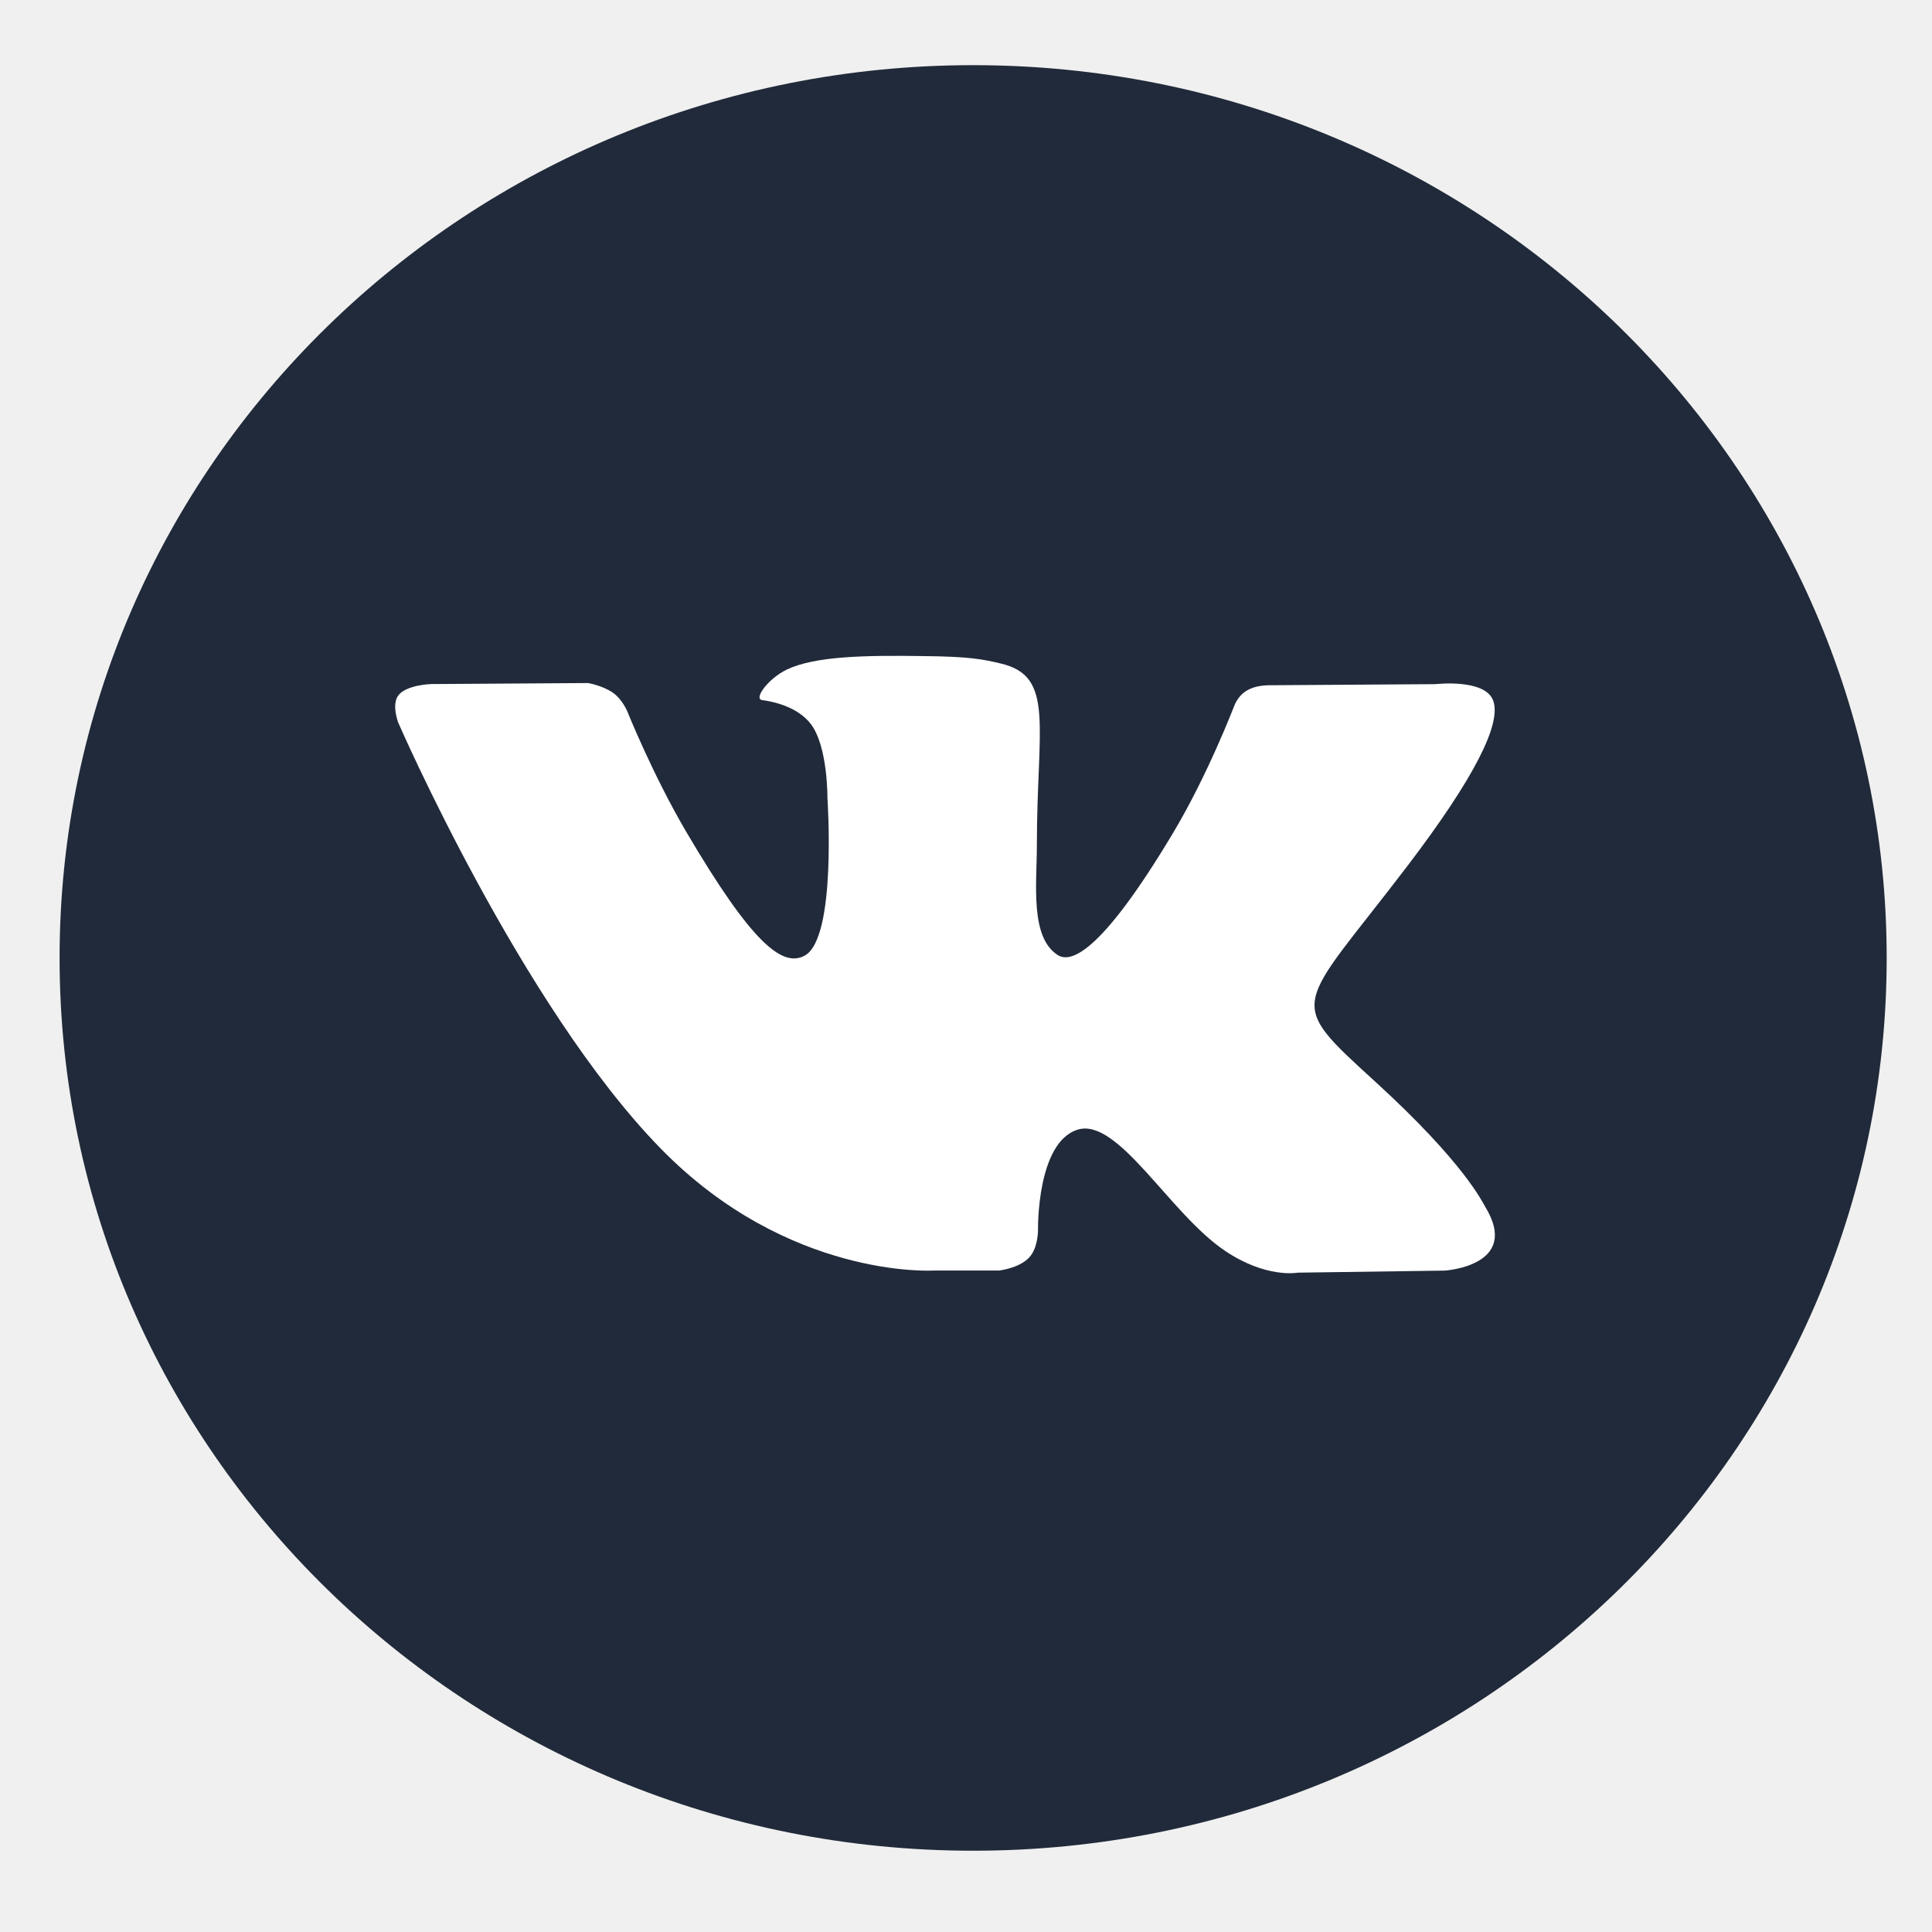
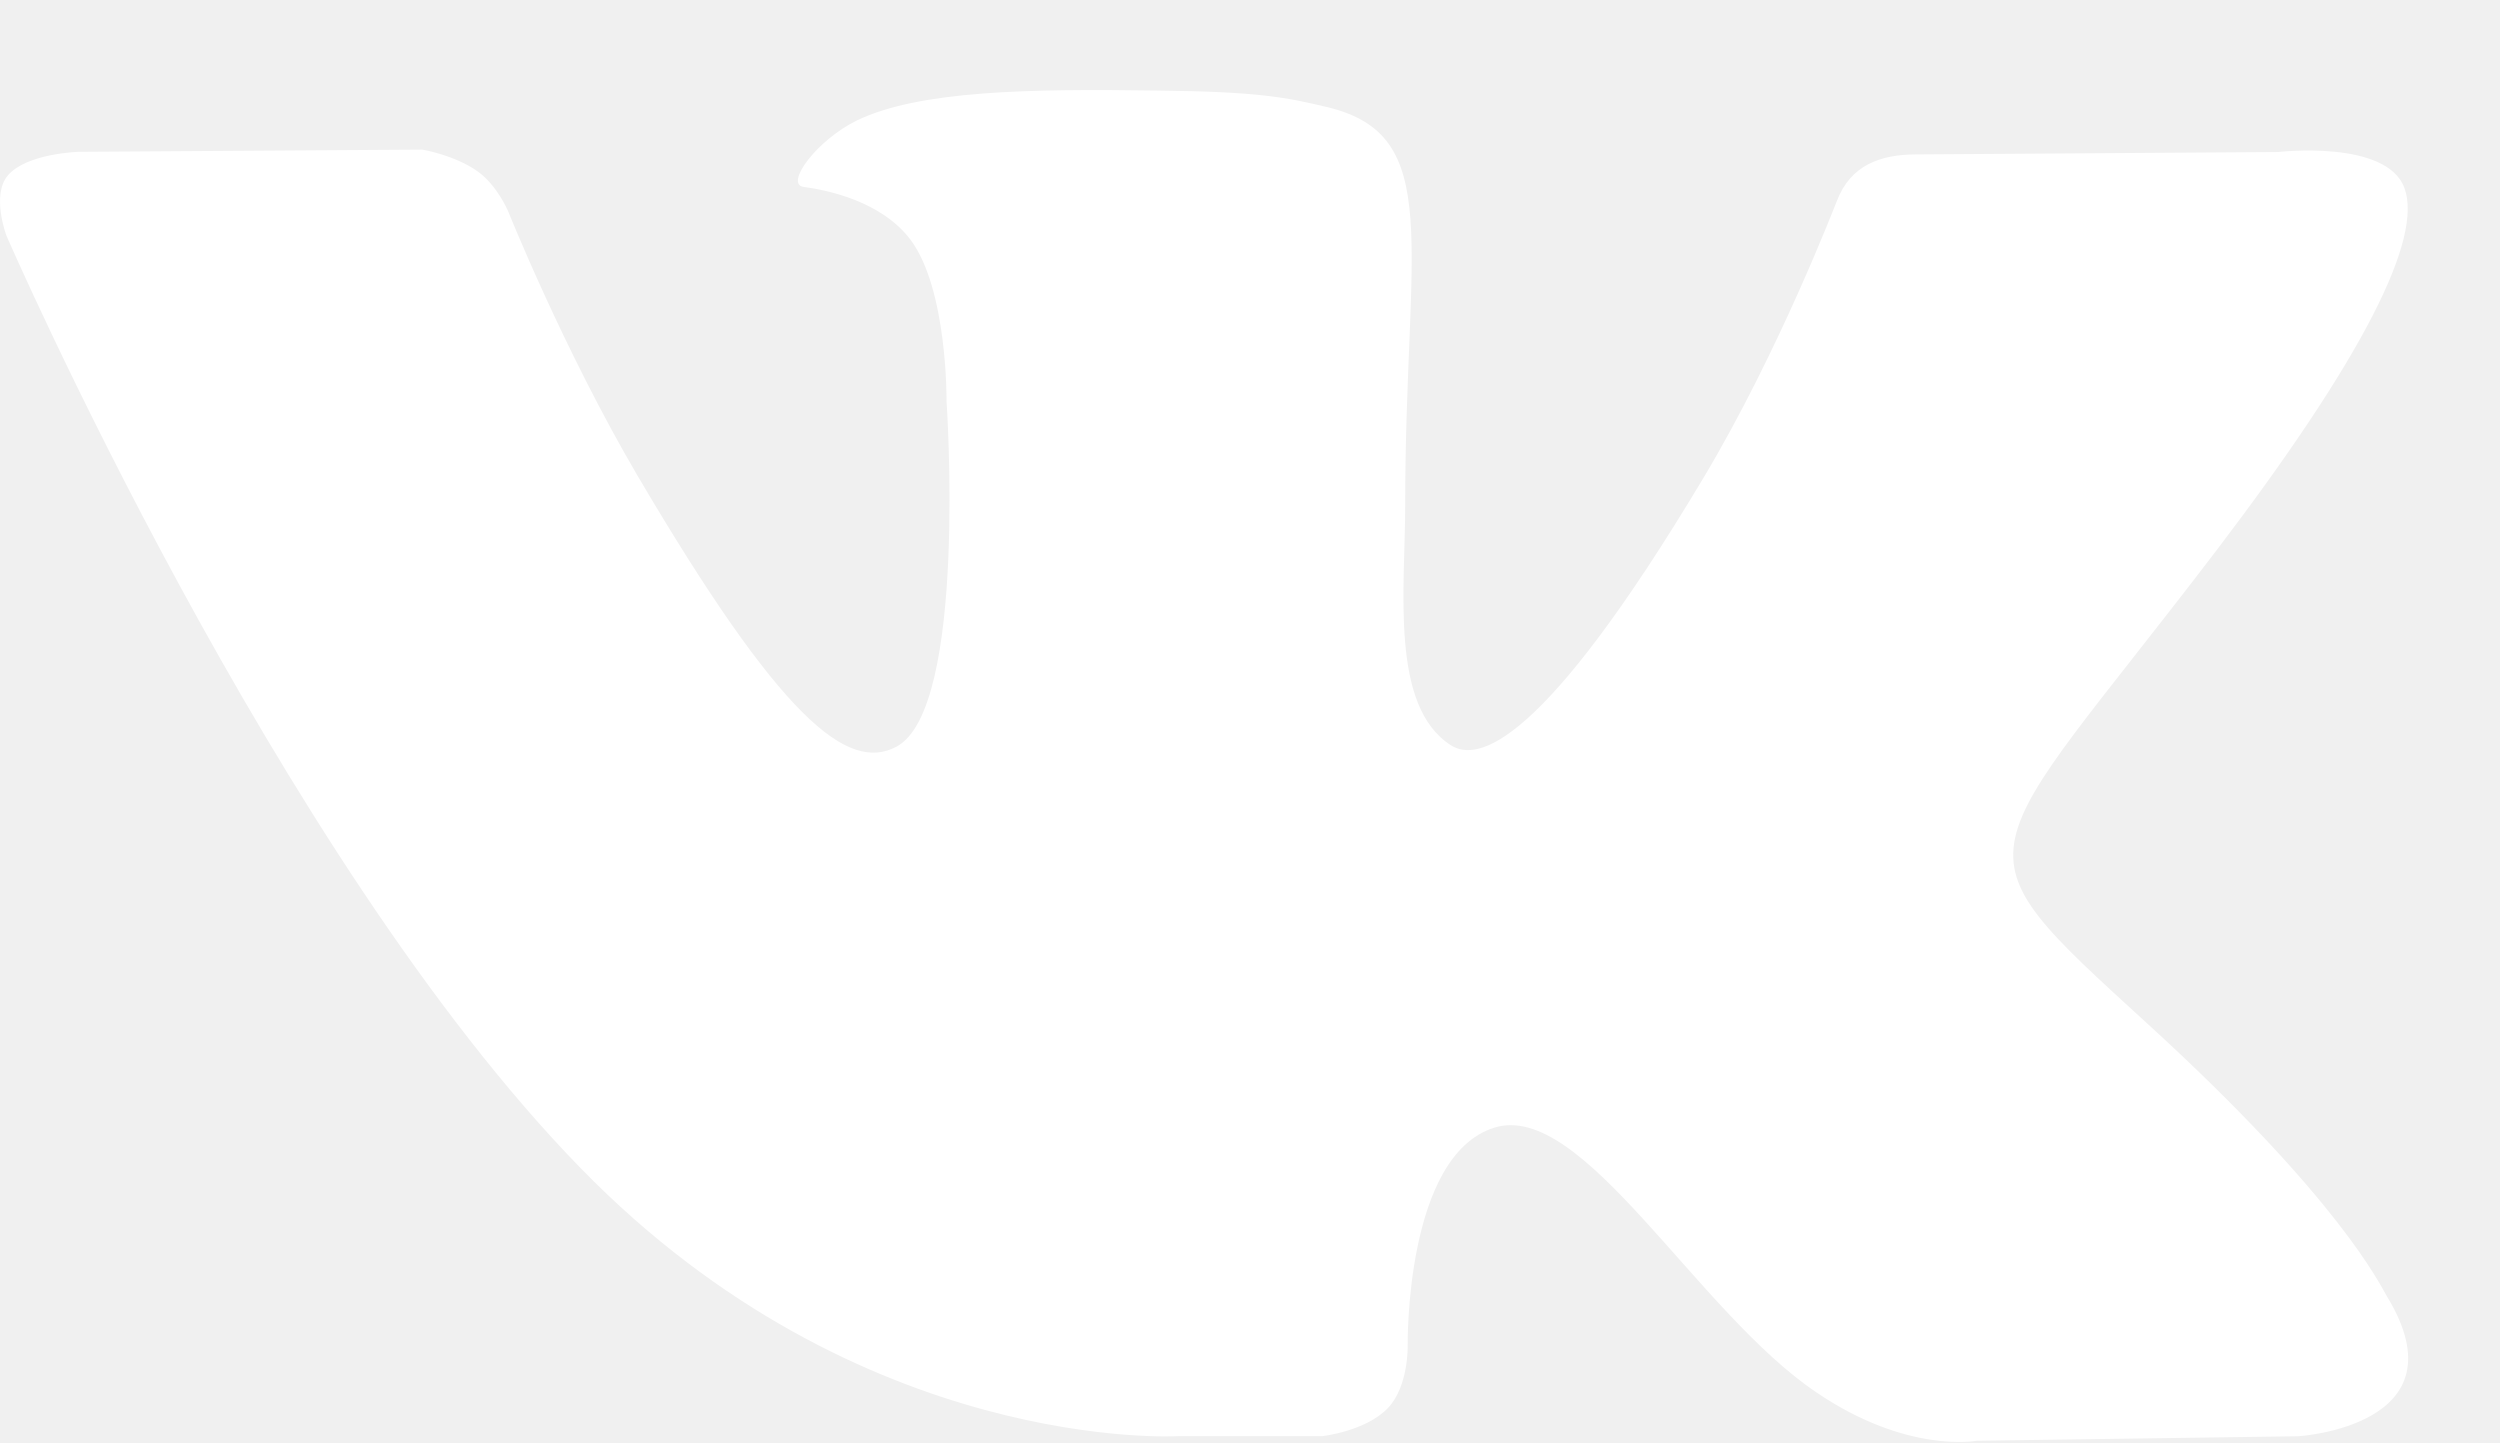
- <svg xmlns="http://www.w3.org/2000/svg" width="44" height="44" viewBox="0 0 44 44" fill="none">
-   <path fill-rule="evenodd" clip-rule="evenodd" d="M22.163 1.484C33.653 1.484 42.968 10.587 42.968 21.817C42.968 33.046 33.653 42.149 22.163 42.149C10.672 42.149 1.357 33.046 1.357 21.817C1.357 10.587 10.672 1.484 22.163 1.484Z" fill="#212A3A" />
-   <path d="M24.54 25.728C25.461 25.438 26.64 27.641 27.894 28.483C28.836 29.122 29.557 28.984 29.557 28.984L32.902 28.937C32.902 28.937 34.65 28.832 33.823 27.48C33.755 27.368 33.339 26.478 31.334 24.647C29.238 22.732 29.522 23.042 32.046 19.731C33.584 17.712 34.199 16.48 34.006 15.955C33.821 15.449 32.692 15.581 32.692 15.581L28.924 15.606C28.557 15.607 28.246 15.717 28.104 16.089C28.101 16.093 27.506 17.651 26.713 18.975C25.036 21.777 24.367 21.927 24.09 21.751C23.453 21.345 23.614 20.123 23.614 19.254C23.614 16.538 24.03 15.405 22.799 15.113C22.388 15.015 22.088 14.952 21.039 14.942C19.698 14.922 18.56 14.942 17.915 15.251C17.487 15.46 17.158 15.918 17.358 15.944C17.608 15.977 18.169 16.094 18.47 16.494C18.856 17.011 18.844 18.171 18.844 18.171C18.844 18.171 19.065 21.369 18.324 21.765C17.816 22.037 17.121 21.482 15.625 18.938C14.862 17.637 14.285 16.198 14.285 16.198C14.285 16.198 14.173 15.931 13.971 15.785C13.73 15.612 13.393 15.556 13.393 15.556L9.817 15.579C9.817 15.579 9.279 15.594 9.082 15.824C8.907 16.029 9.067 16.451 9.067 16.451C9.067 16.451 11.869 22.902 15.041 26.151C17.949 29.134 21.254 28.936 21.254 28.936H22.751C22.751 28.936 23.203 28.886 23.434 28.644C23.65 28.419 23.64 27.996 23.64 27.996C23.64 27.996 23.61 26.019 24.54 25.728Z" fill="white" />
+ <svg xmlns="http://www.w3.org/2000/svg" width="26" height="15" viewBox="0 0 26 15" fill="none">
+   <path d="M15.54 11.728C16.461 11.438 17.64 13.641 18.894 14.483C19.836 15.122 20.557 14.984 20.557 14.984L23.902 14.937C23.902 14.937 25.649 14.832 24.823 13.48C24.755 13.368 24.339 12.478 22.334 10.647C20.238 8.732 20.522 9.042 23.046 5.731C24.584 3.712 25.199 2.48 25.006 1.955C24.821 1.449 23.692 1.581 23.692 1.581L19.924 1.606C19.557 1.607 19.246 1.717 19.104 2.089C19.101 2.092 18.506 3.651 17.713 4.975C16.036 7.777 15.367 7.927 15.09 7.751C14.453 7.345 14.614 6.123 14.614 5.254C14.614 2.538 15.03 1.405 13.799 1.113C13.388 1.015 13.088 0.952 12.039 0.942C10.698 0.922 9.56 0.942 8.915 1.251C8.487 1.46 8.158 1.918 8.358 1.944C8.608 1.977 9.169 2.094 9.47 2.494C9.856 3.011 9.844 4.171 9.844 4.171C9.844 4.171 10.065 7.369 9.324 7.765C8.816 8.037 8.121 7.482 6.625 4.938C5.862 3.637 5.285 2.198 5.285 2.198C5.285 2.198 5.173 1.931 4.971 1.785C4.73 1.612 4.393 1.556 4.393 1.556L0.817 1.579C0.817 1.579 0.279 1.594 0.082 1.824C-0.093 2.029 0.067 2.451 0.067 2.451C0.067 2.451 2.869 8.902 6.041 12.151C8.949 15.134 12.254 14.936 12.254 14.936H13.751C13.751 14.936 14.203 14.886 14.434 14.644C14.65 14.419 14.64 13.996 14.64 13.996C14.64 13.996 14.61 12.019 15.54 11.728Z" fill="white" />
</svg>
